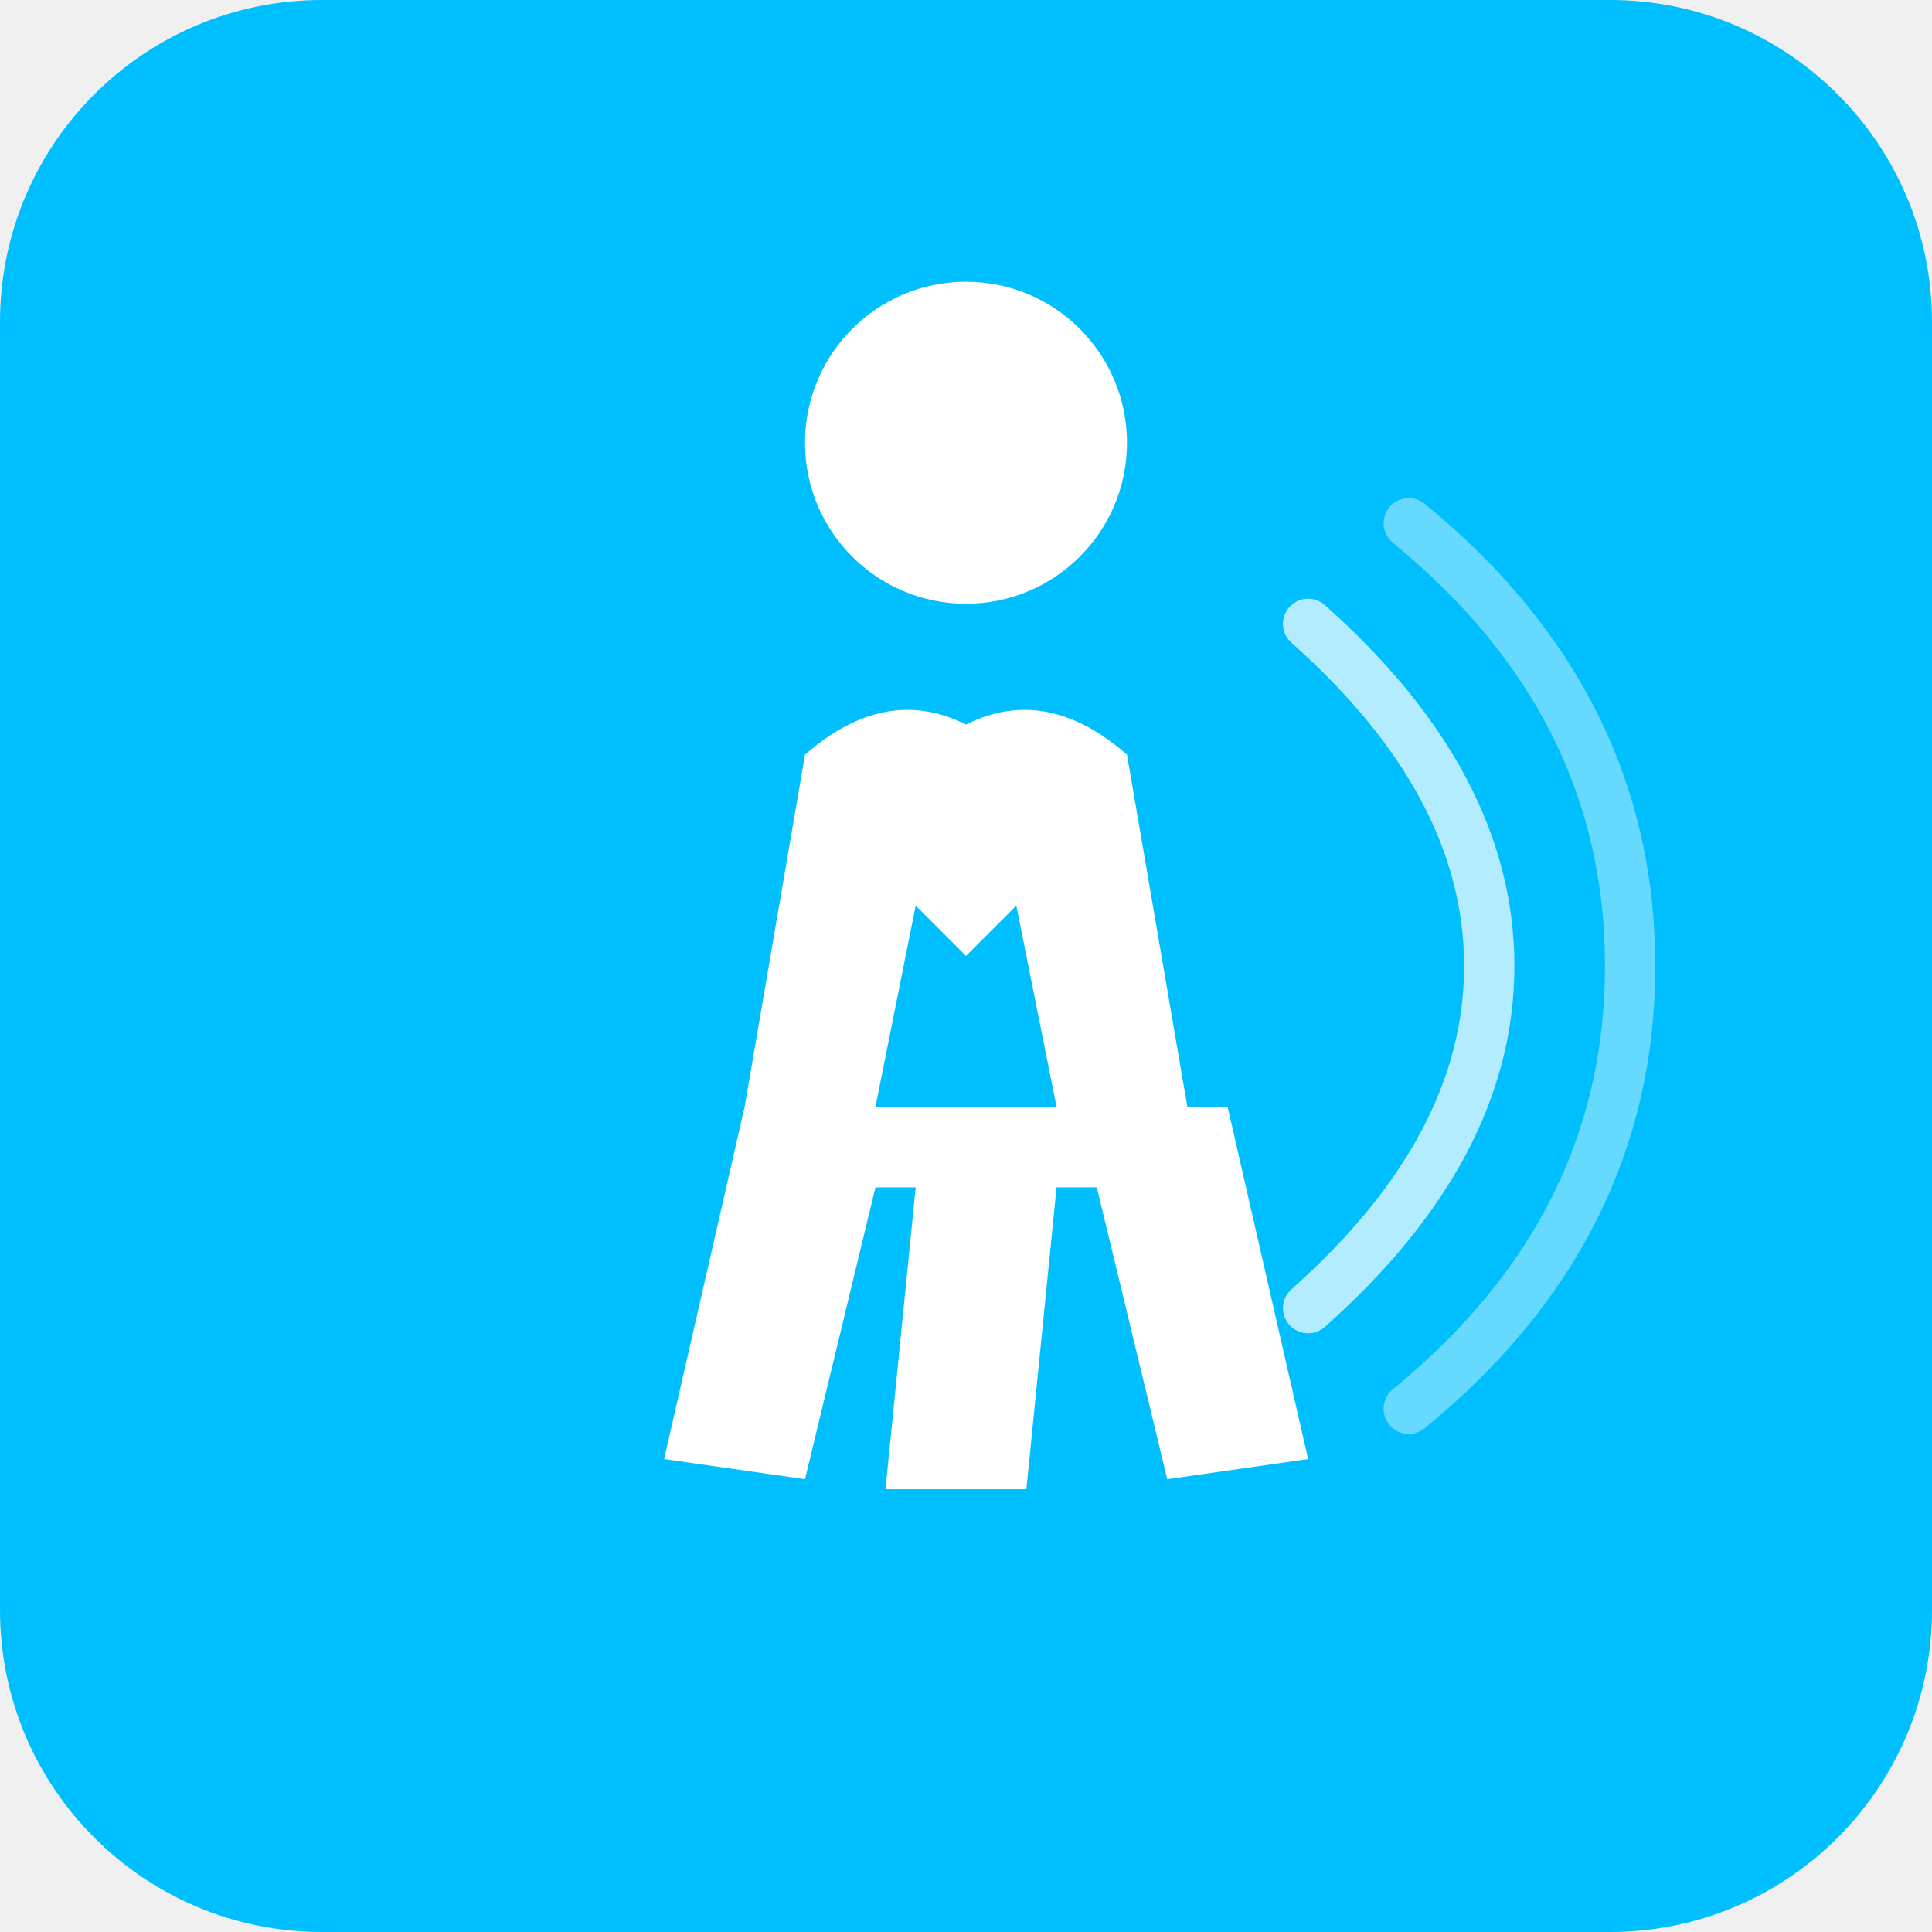
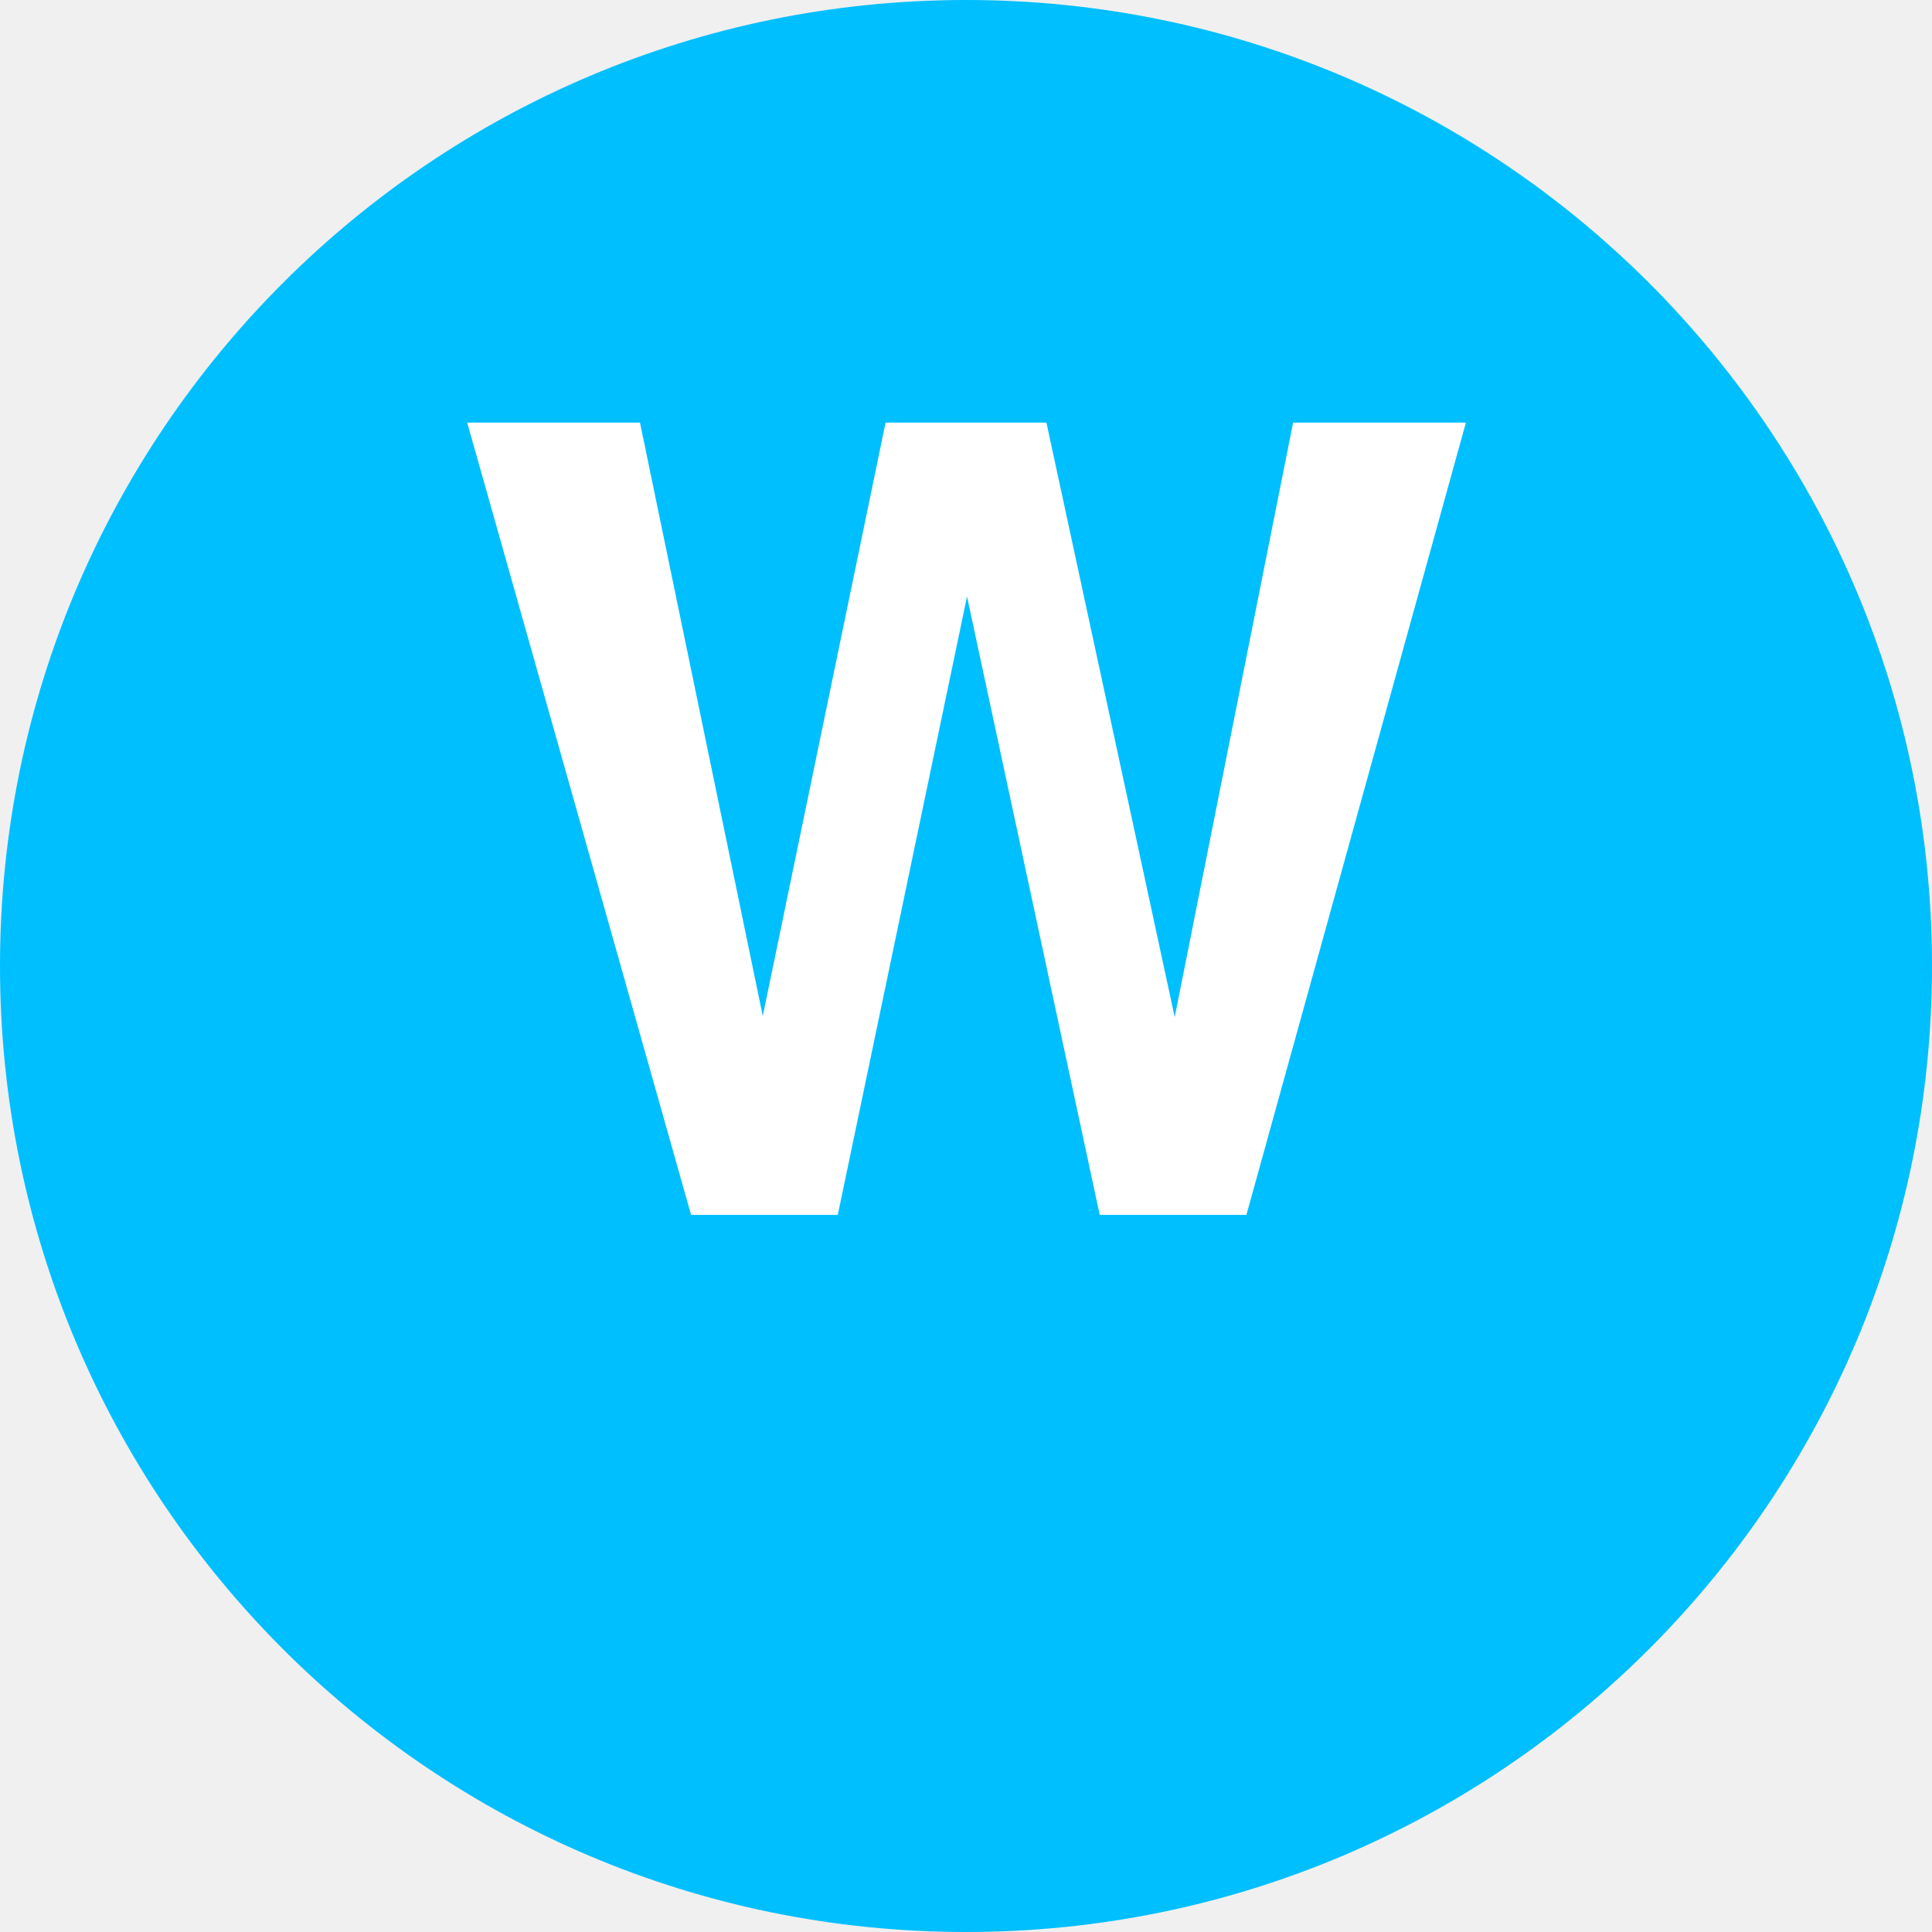
<svg xmlns="http://www.w3.org/2000/svg" viewBox="0 0 192 192" width="192" height="192">
-   <rect width="192" height="192" rx="32" fill="#00BFFF" />
-   <circle cx="96" cy="44" r="16" fill="white" />
-   <path d="M80 75 Q88 68 96 72 Q104 68 112 75 L118 110 L105 110 L101 90 L96 95 L91 90 L87 110 L74 110 Z" fill="white" />
-   <path d="M74 110 L66 145 L80 147 L87 118 L91 118 L88 148 L102 148 L105 118 L109 118 L116 147 L130 145 L122 110 Z" fill="white" />
-   <path d="M130 62 Q148 78 148 96 Q148 114 130 130" stroke="white" stroke-width="5" fill="none" stroke-linecap="round" opacity="0.7" />
-   <path d="M140 52 Q162 70 162 96 Q162 122 140 140" stroke="white" stroke-width="5" fill="none" stroke-linecap="round" opacity="0.4" />
+   <circle cx="96" cy="96" r="96" fill="#00BFFF" />
+   <text x="96" y="96" font-family="-apple-system, BlinkMacSystemFont, 'Segoe UI', Helvetica, Arial, sans-serif" font-weight="800" font-size="108" fill="white" text-anchor="middle" dominant-baseline="central" letter-spacing="-4">W</text>
</svg>
